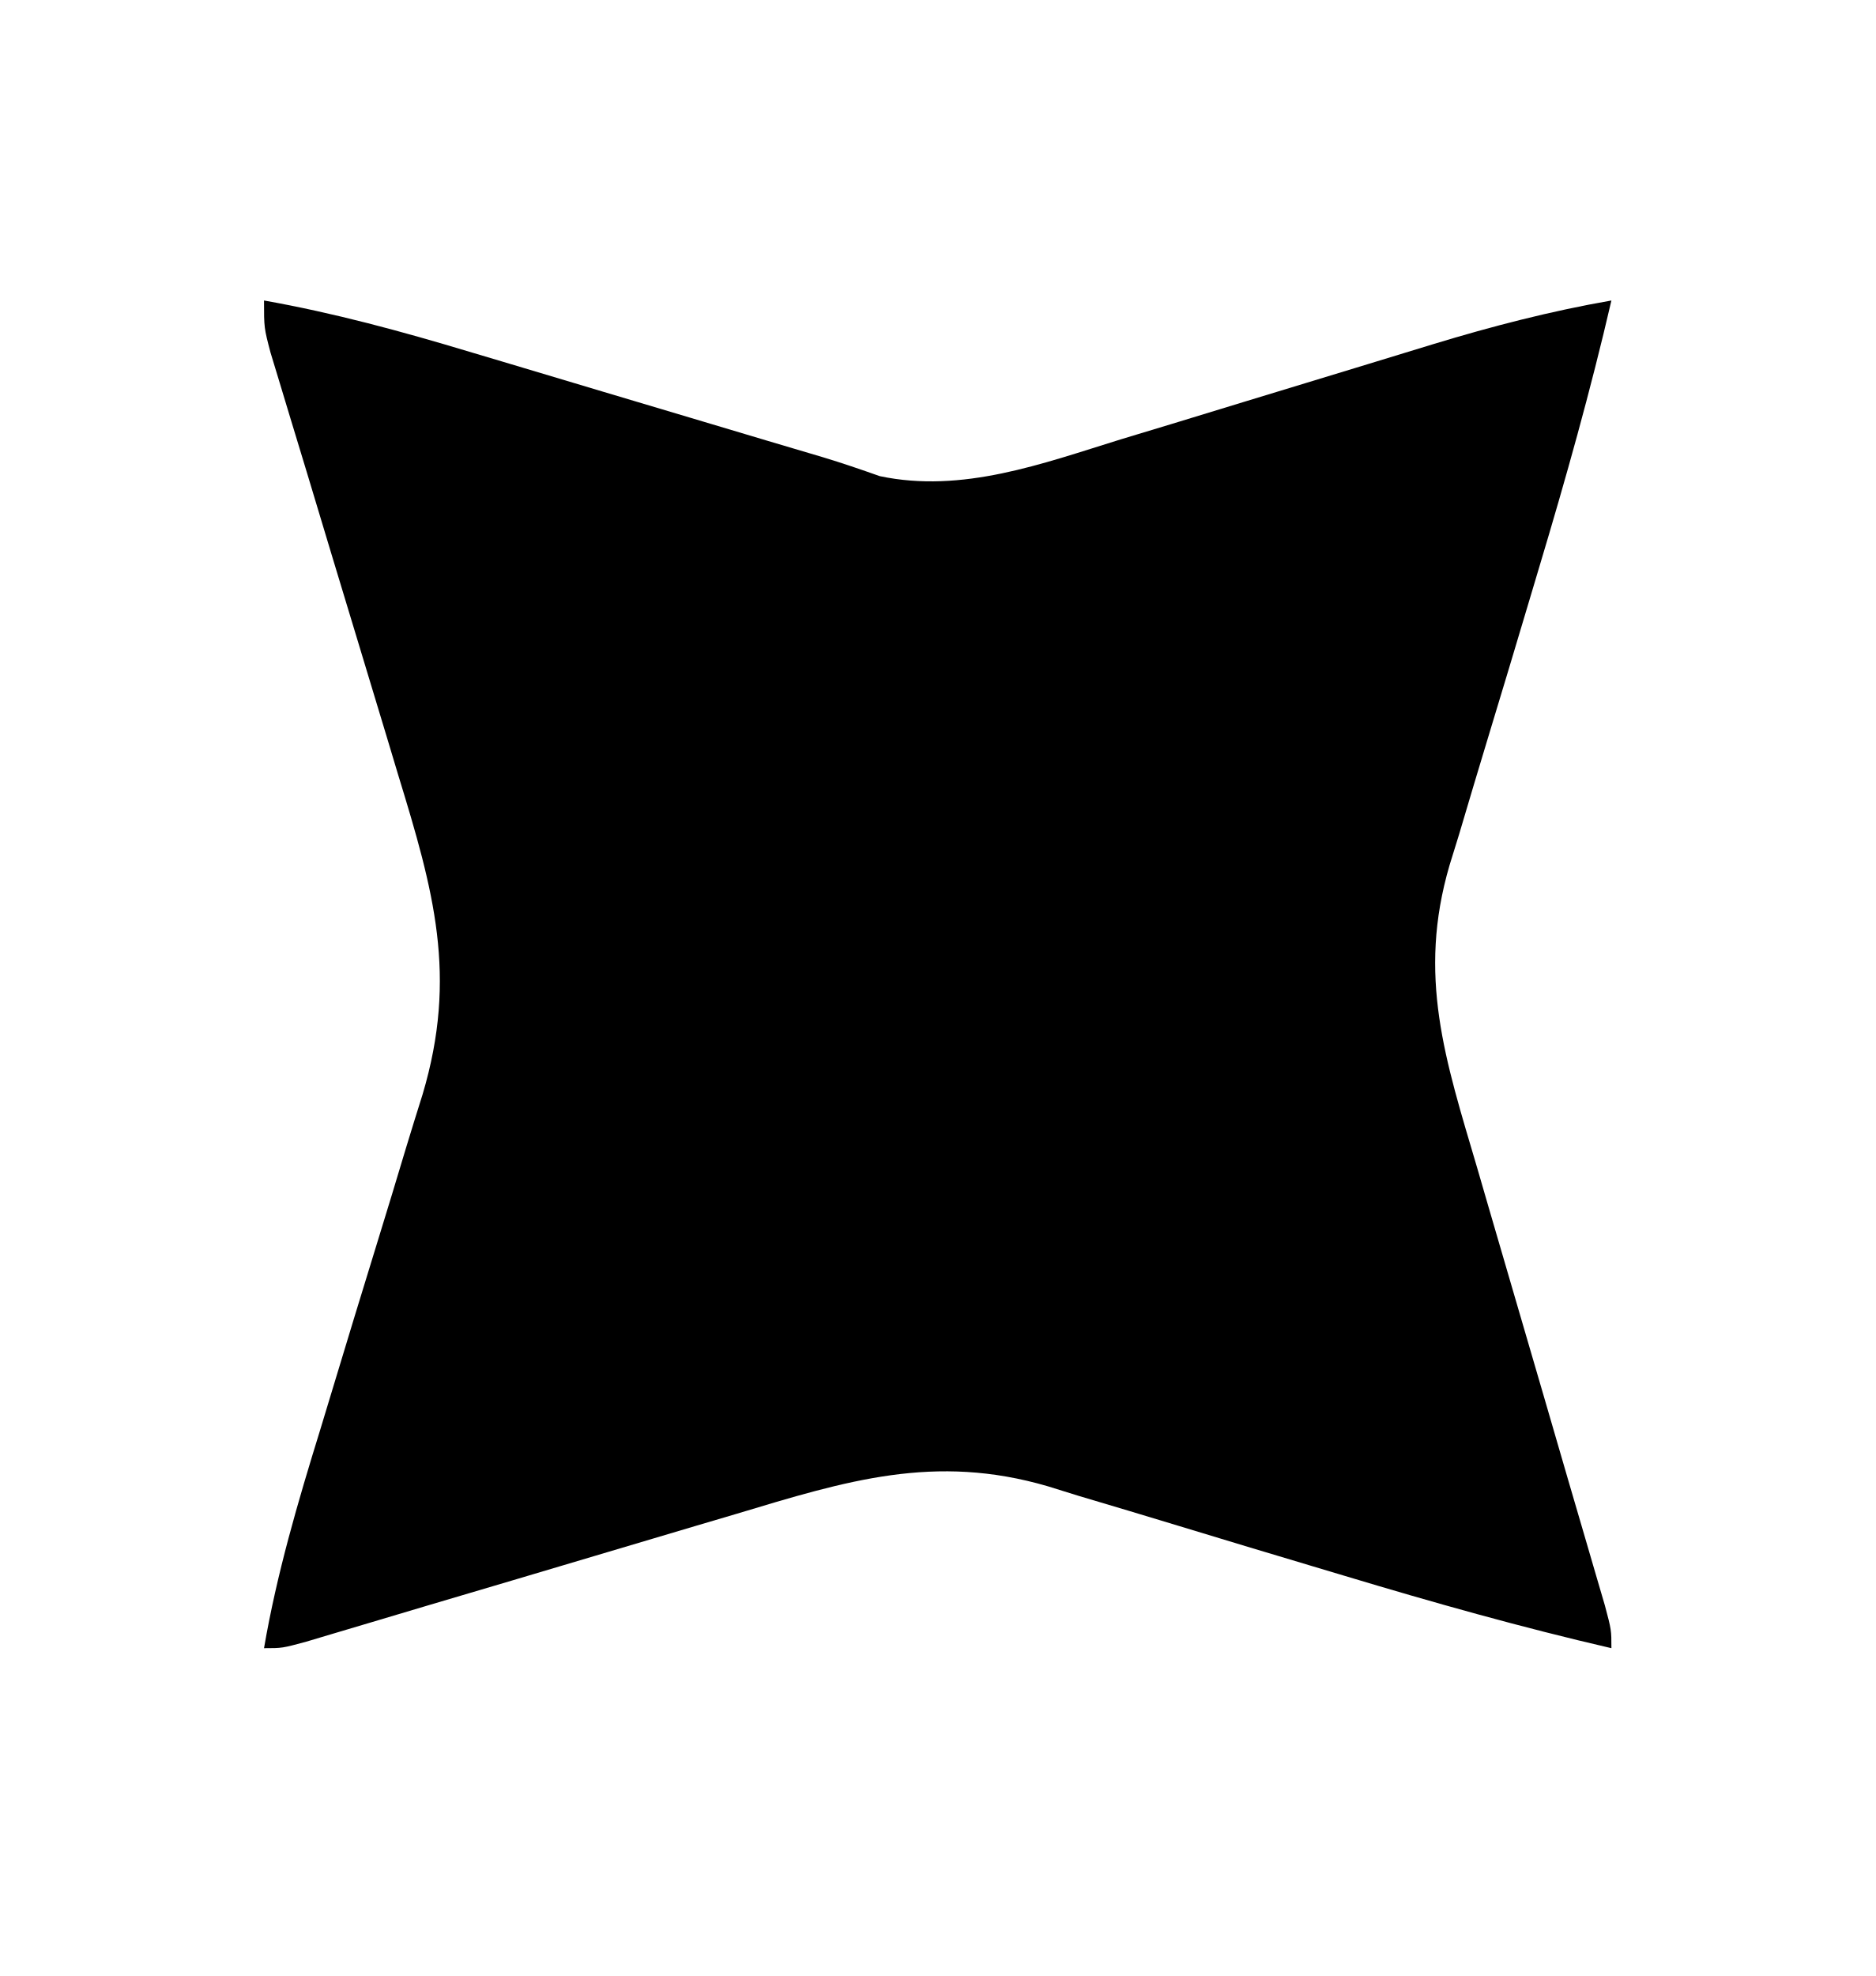
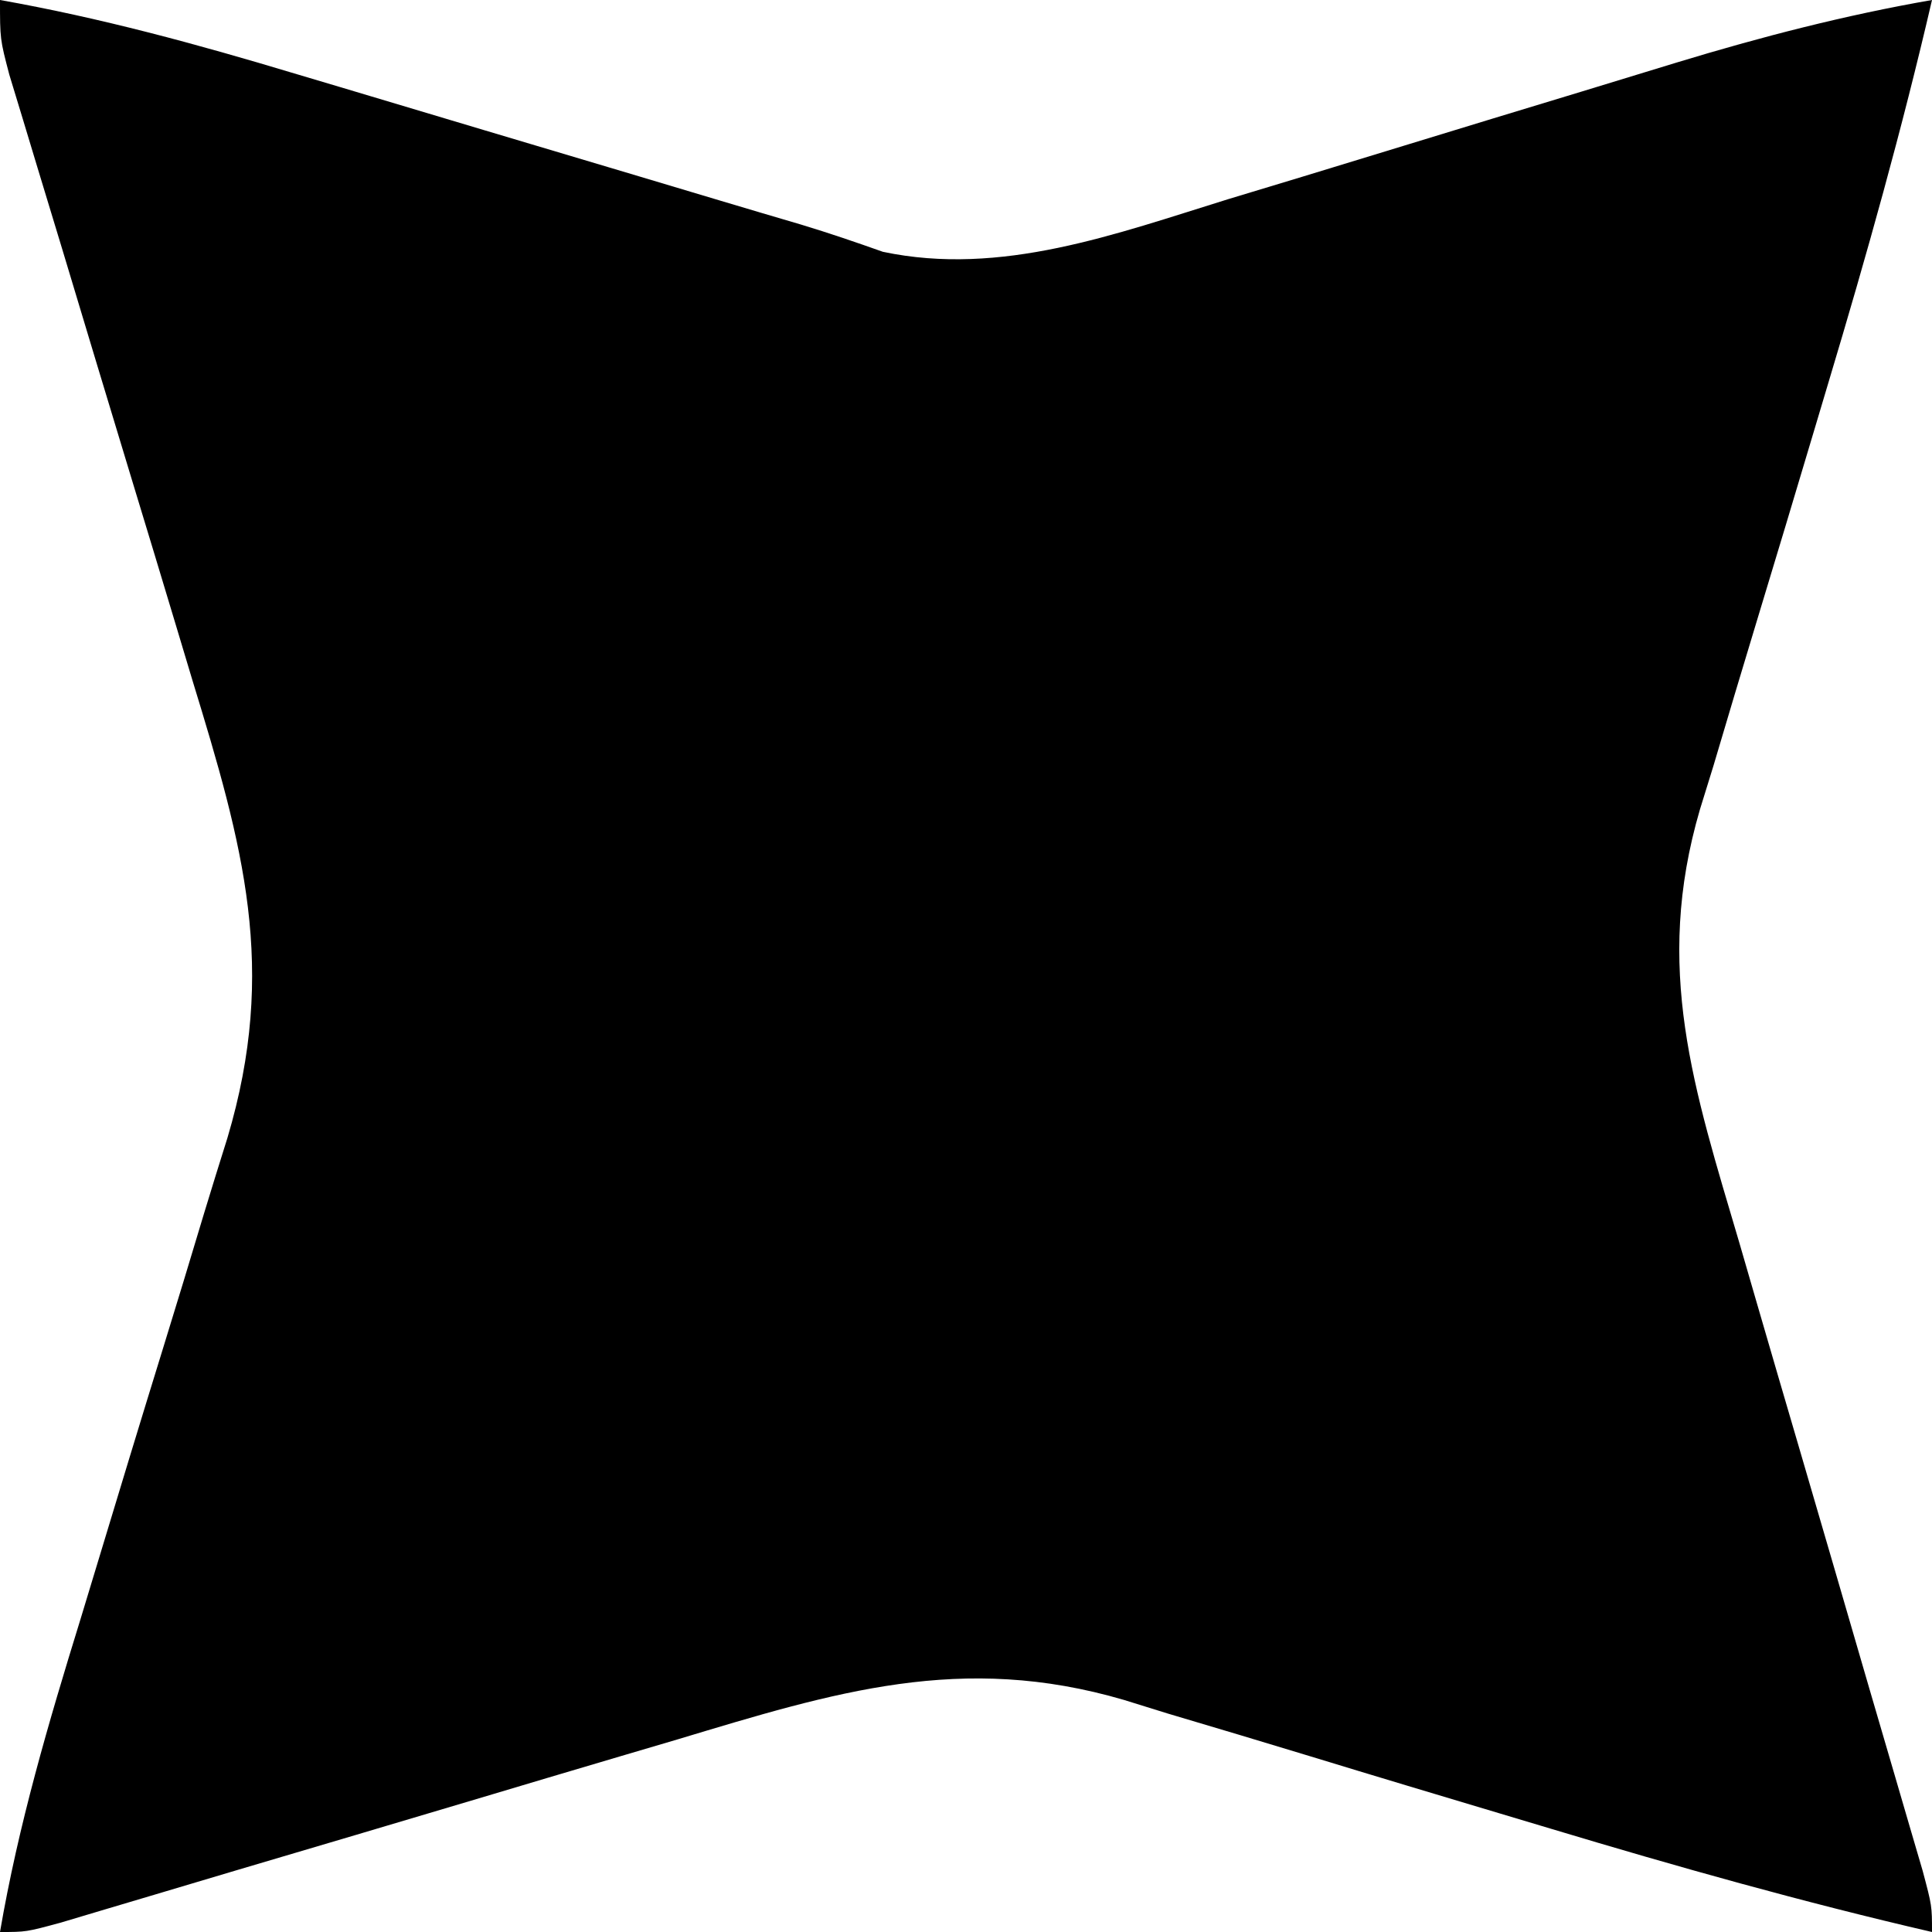
- <svg xmlns="http://www.w3.org/2000/svg" version="1.1" width="206" height="217">
-   <path d="M0 0 C7.684 1.364 15.075 3.377 22.543 5.625 C23.711 5.973 24.879 6.32 26.082 6.678 C29.785 7.781 33.486 8.89 37.188 10 C40.9 11.108 44.613 12.215 48.325 13.322 C50.627 14.009 52.929 14.696 55.23 15.385 C57.281 15.999 59.332 16.607 61.386 17.21 C63.487 17.845 65.565 18.555 67.634 19.289 C76.693 21.203 85.485 17.92 94.094 15.254 C95.969 14.687 97.845 14.119 99.721 13.552 C102.325 12.763 104.926 11.965 107.527 11.167 C112.078 9.772 116.631 8.386 121.187 7.007 C123.604 6.274 126.019 5.536 128.433 4.793 C134.909 2.824 141.33 1.163 148 0 C145.715 9.872 142.987 19.574 140.074 29.277 C139.544 31.055 139.544 31.055 139.002 32.868 C137.525 37.815 136.046 42.762 134.541 47.701 C133.432 51.347 132.345 54.999 131.262 58.652 C130.919 59.759 130.577 60.865 130.224 62.005 C126.656 74.175 129.752 83.379 133.254 95.246 C133.679 96.708 134.104 98.17 134.528 99.632 C135.637 103.456 136.756 107.276 137.876 111.096 C139.675 117.234 141.462 123.375 143.247 129.517 C143.872 131.659 144.5 133.8 145.129 135.942 C145.51 137.247 145.891 138.552 146.272 139.857 C146.606 140.998 146.941 142.139 147.285 143.314 C148 146 148 146 148 148 C138.138 145.719 128.449 142.991 118.758 140.074 C116.984 139.544 116.984 139.544 115.174 139.002 C110.238 137.525 105.302 136.047 100.374 134.541 C96.736 133.431 93.092 132.345 89.445 131.262 C88.344 130.919 87.243 130.577 86.108 130.224 C73.672 126.577 63.967 129.614 51.875 133.254 C50.437 133.679 48.999 134.104 47.56 134.528 C43.804 135.636 40.051 136.755 36.298 137.876 C30.266 139.677 24.229 141.462 18.192 143.247 C16.087 143.872 13.984 144.5 11.88 145.129 C10.599 145.51 9.317 145.891 8.035 146.272 C6.915 146.606 5.795 146.941 4.641 147.285 C2 148 2 148 0 148 C1.407 139.8 3.715 131.972 6.168 124.031 C6.572 122.702 6.975 121.373 7.377 120.043 C9.07 114.447 10.768 108.853 12.495 103.267 C13.557 99.83 14.601 96.388 15.633 92.942 C16.216 91.017 16.818 89.097 17.42 87.177 C21.296 74.169 18.628 64.79 14.746 52.129 C14.321 50.716 13.896 49.302 13.472 47.889 C12.364 44.197 11.245 40.508 10.124 36.82 C8.323 30.895 6.536 24.966 4.753 19.035 C4.129 16.969 3.501 14.905 2.871 12.841 C2.494 11.592 2.117 10.344 1.728 9.057 C1.226 7.407 1.226 7.407 0.715 5.723 C0 3 0 3 0 0 Z " fill="#000000" transform="translate(29,33)" />
+ <svg xmlns="http://www.w3.org/2000/svg" width="120" height="120" viewBox="0 0 120 120" fill="none">
+   <path d="M0 0C6.23 1.106 12.223 2.738 18.278 4.561C19.225 4.843 20.172 5.124 21.148 5.415C24.15 6.309 27.151 7.208 30.152 8.108C33.162 9.007 36.172 9.904 39.183 10.801C41.049 11.358 42.915 11.916 44.781 12.475C46.444 12.972 48.107 13.466 49.772 13.954C51.476 14.469 53.161 15.045 54.838 15.64C62.184 17.191 69.312 14.53 76.292 12.368C77.813 11.908 79.334 11.448 80.855 10.988C82.966 10.348 85.075 9.702 87.184 9.055C90.874 7.923 94.566 6.8 98.26 5.681C100.219 5.087 102.178 4.489 104.135 3.886C109.386 2.289 114.592 0.943 120 0C118.147 8.004 115.935 15.871 113.574 23.738C113.143 25.179 113.143 25.179 112.705 26.65C111.506 30.661 110.307 34.672 109.087 38.677C108.188 41.633 107.307 44.594 106.428 47.556C106.151 48.453 105.873 49.35 105.587 50.274C102.694 60.142 105.204 67.605 108.044 77.227C108.389 78.412 108.733 79.597 109.076 80.783C109.976 83.883 110.883 86.981 111.792 90.078C113.25 95.055 114.699 100.034 116.147 105.014C116.653 106.751 117.162 108.487 117.672 110.223C117.981 111.281 118.29 112.339 118.599 113.398C118.87 114.323 119.141 115.248 119.421 116.201C120 118.378 120 118.378 120 120C112.004 118.151 104.148 115.939 96.29 113.574C94.852 113.143 94.852 113.143 93.385 112.705C89.382 111.507 85.38 110.309 81.384 109.087C78.434 108.187 75.48 107.306 72.523 106.428C71.63 106.151 70.737 105.873 69.817 105.587C59.734 102.63 51.865 105.092 42.061 108.044C40.895 108.389 39.729 108.733 38.562 109.076C35.517 109.975 32.474 110.882 29.431 111.792C24.54 113.252 19.645 114.699 14.75 116.147C13.044 116.653 11.338 117.162 9.633 117.672C8.594 117.981 7.554 118.29 6.515 118.599C5.607 118.87 4.699 119.141 3.763 119.421C1.622 120 1.622 120 0 120C1.14 113.351 3.012 107.004 5.001 100.566C5.329 99.488 5.655 98.41 5.982 97.332C7.354 92.795 8.73 88.259 10.131 83.73C10.992 80.944 11.839 78.153 12.676 75.359C13.148 73.797 13.636 72.24 14.124 70.684C17.267 60.137 15.104 52.533 11.956 42.267C11.611 41.121 11.267 39.975 10.924 38.829C10.025 35.835 9.118 32.844 8.208 29.854C6.748 25.05 5.299 20.242 3.853 15.434C3.348 13.759 2.838 12.085 2.328 10.412C2.022 9.399 1.716 8.387 1.401 7.343C0.994 6.005 0.994 6.005 0.579 4.64C0 2.432 0 2.432 0 0Z" fill="black" />
</svg>
